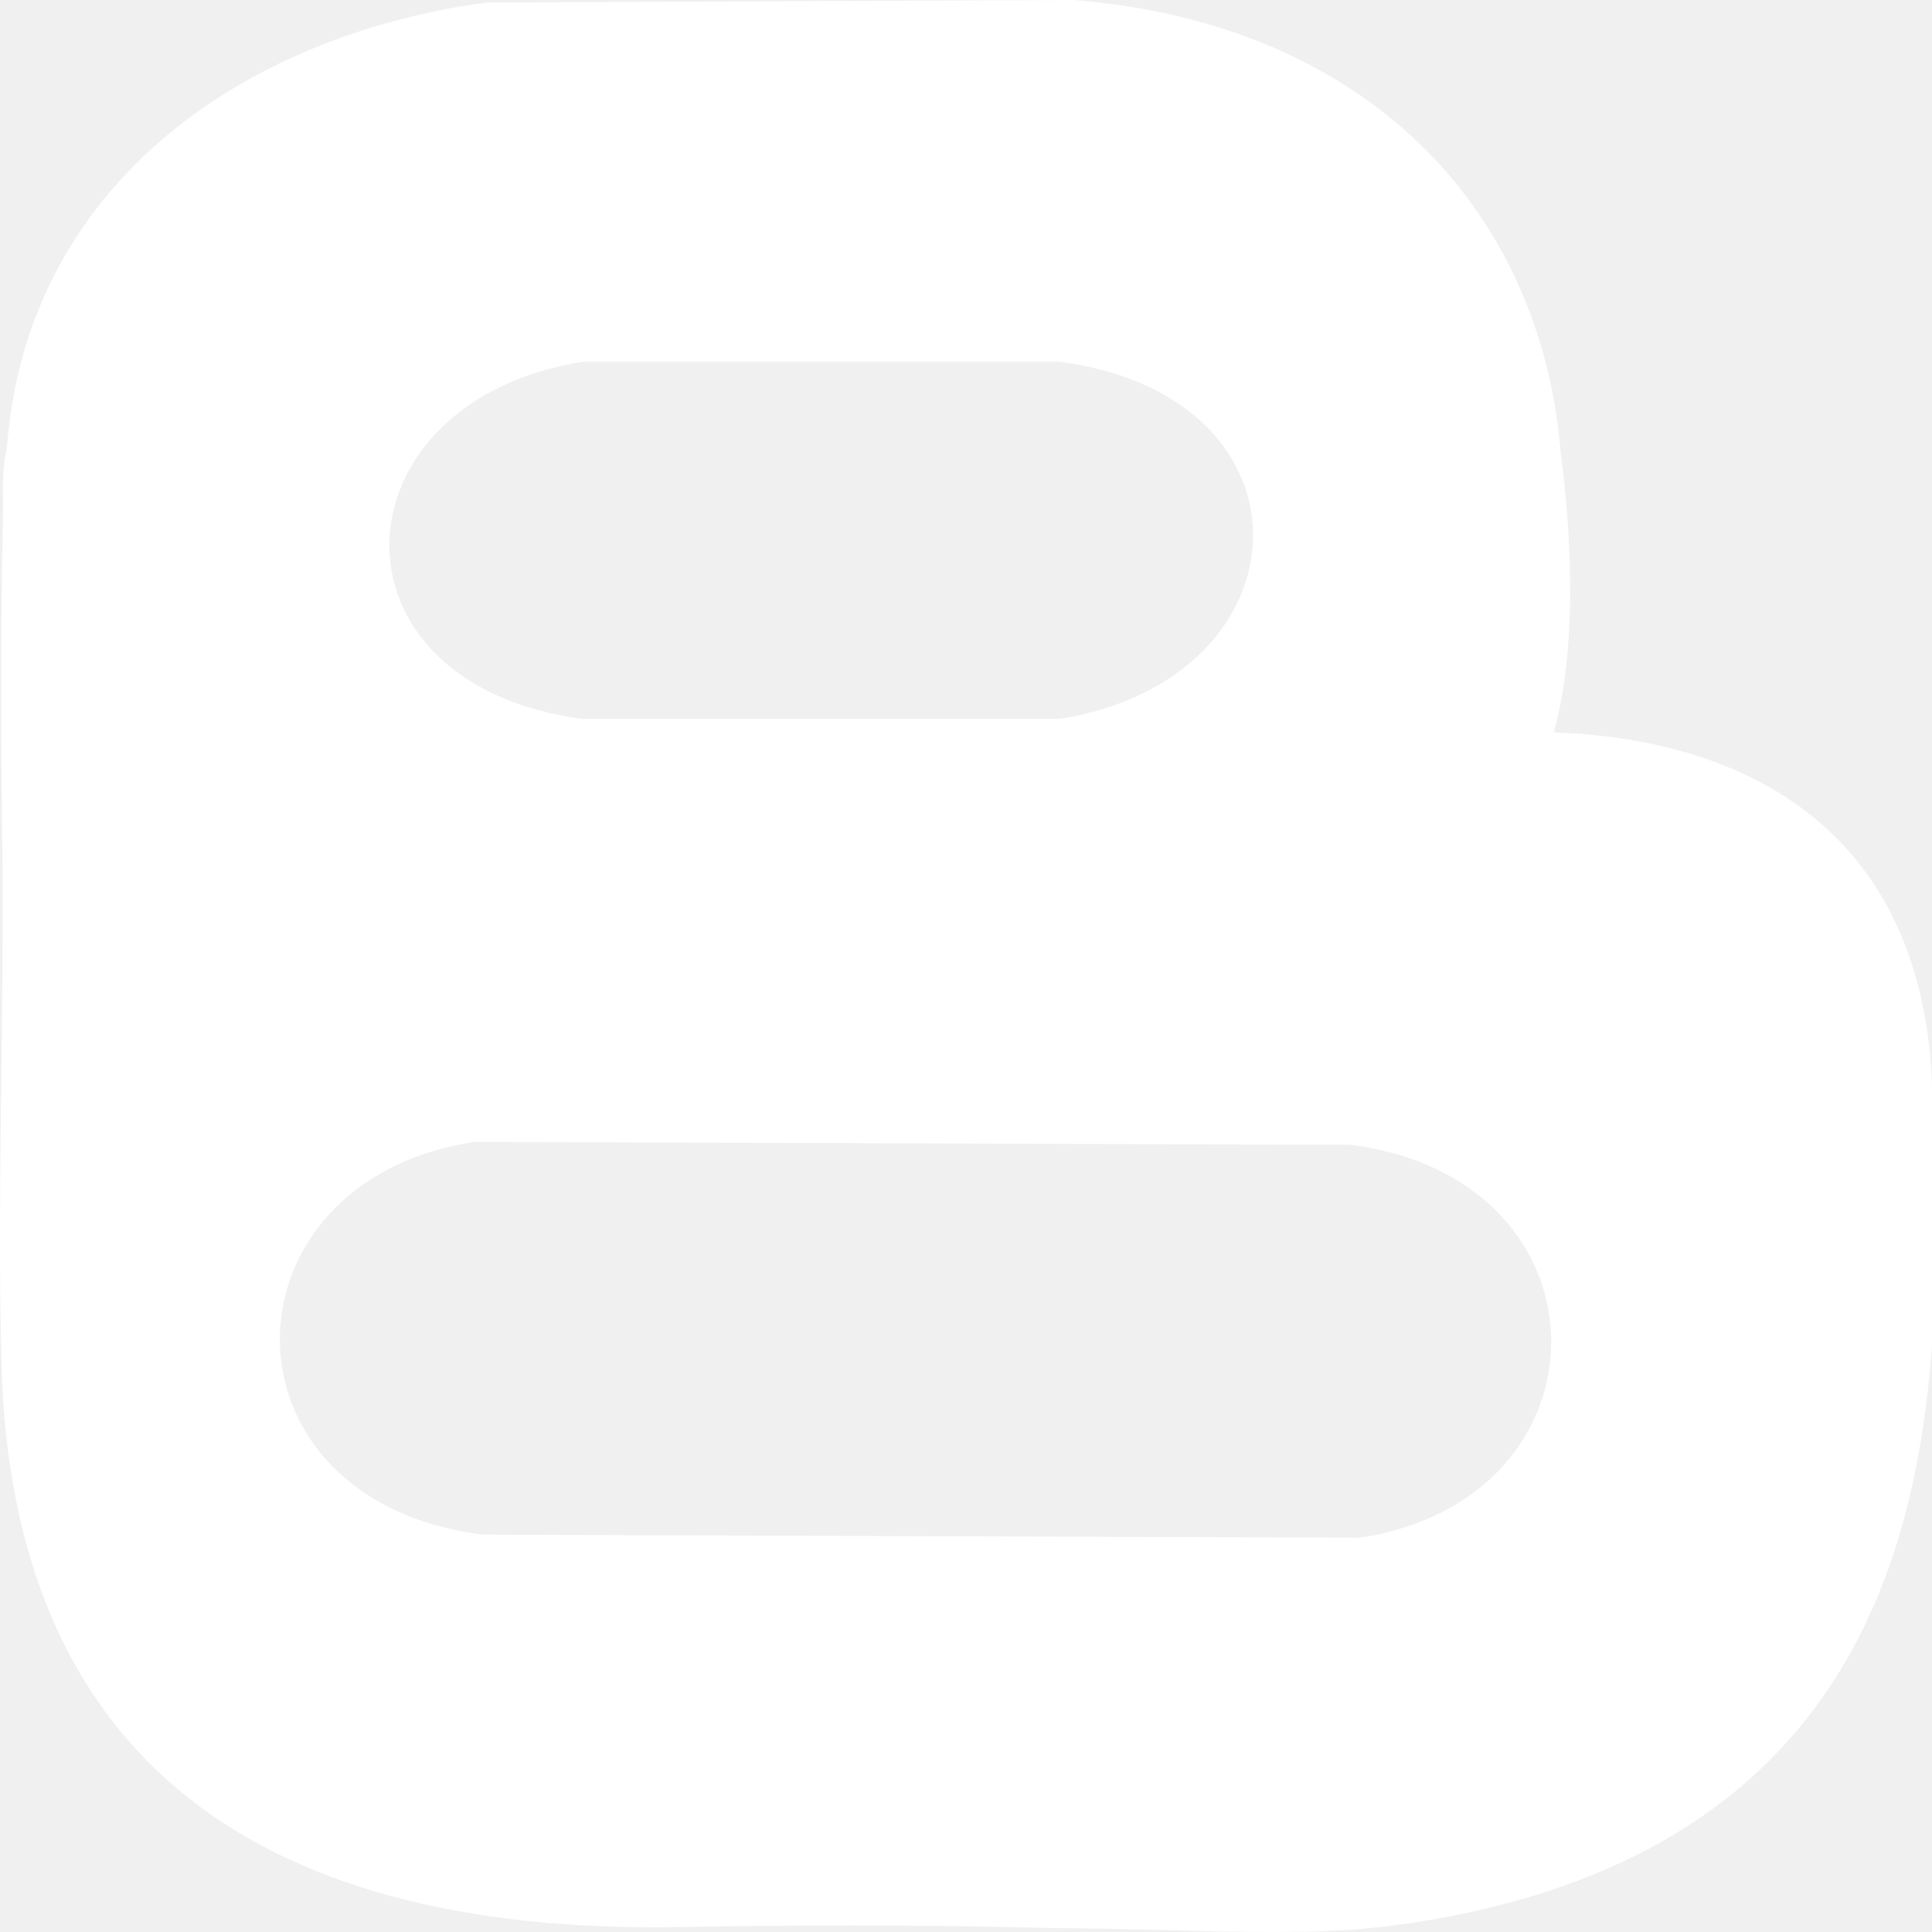
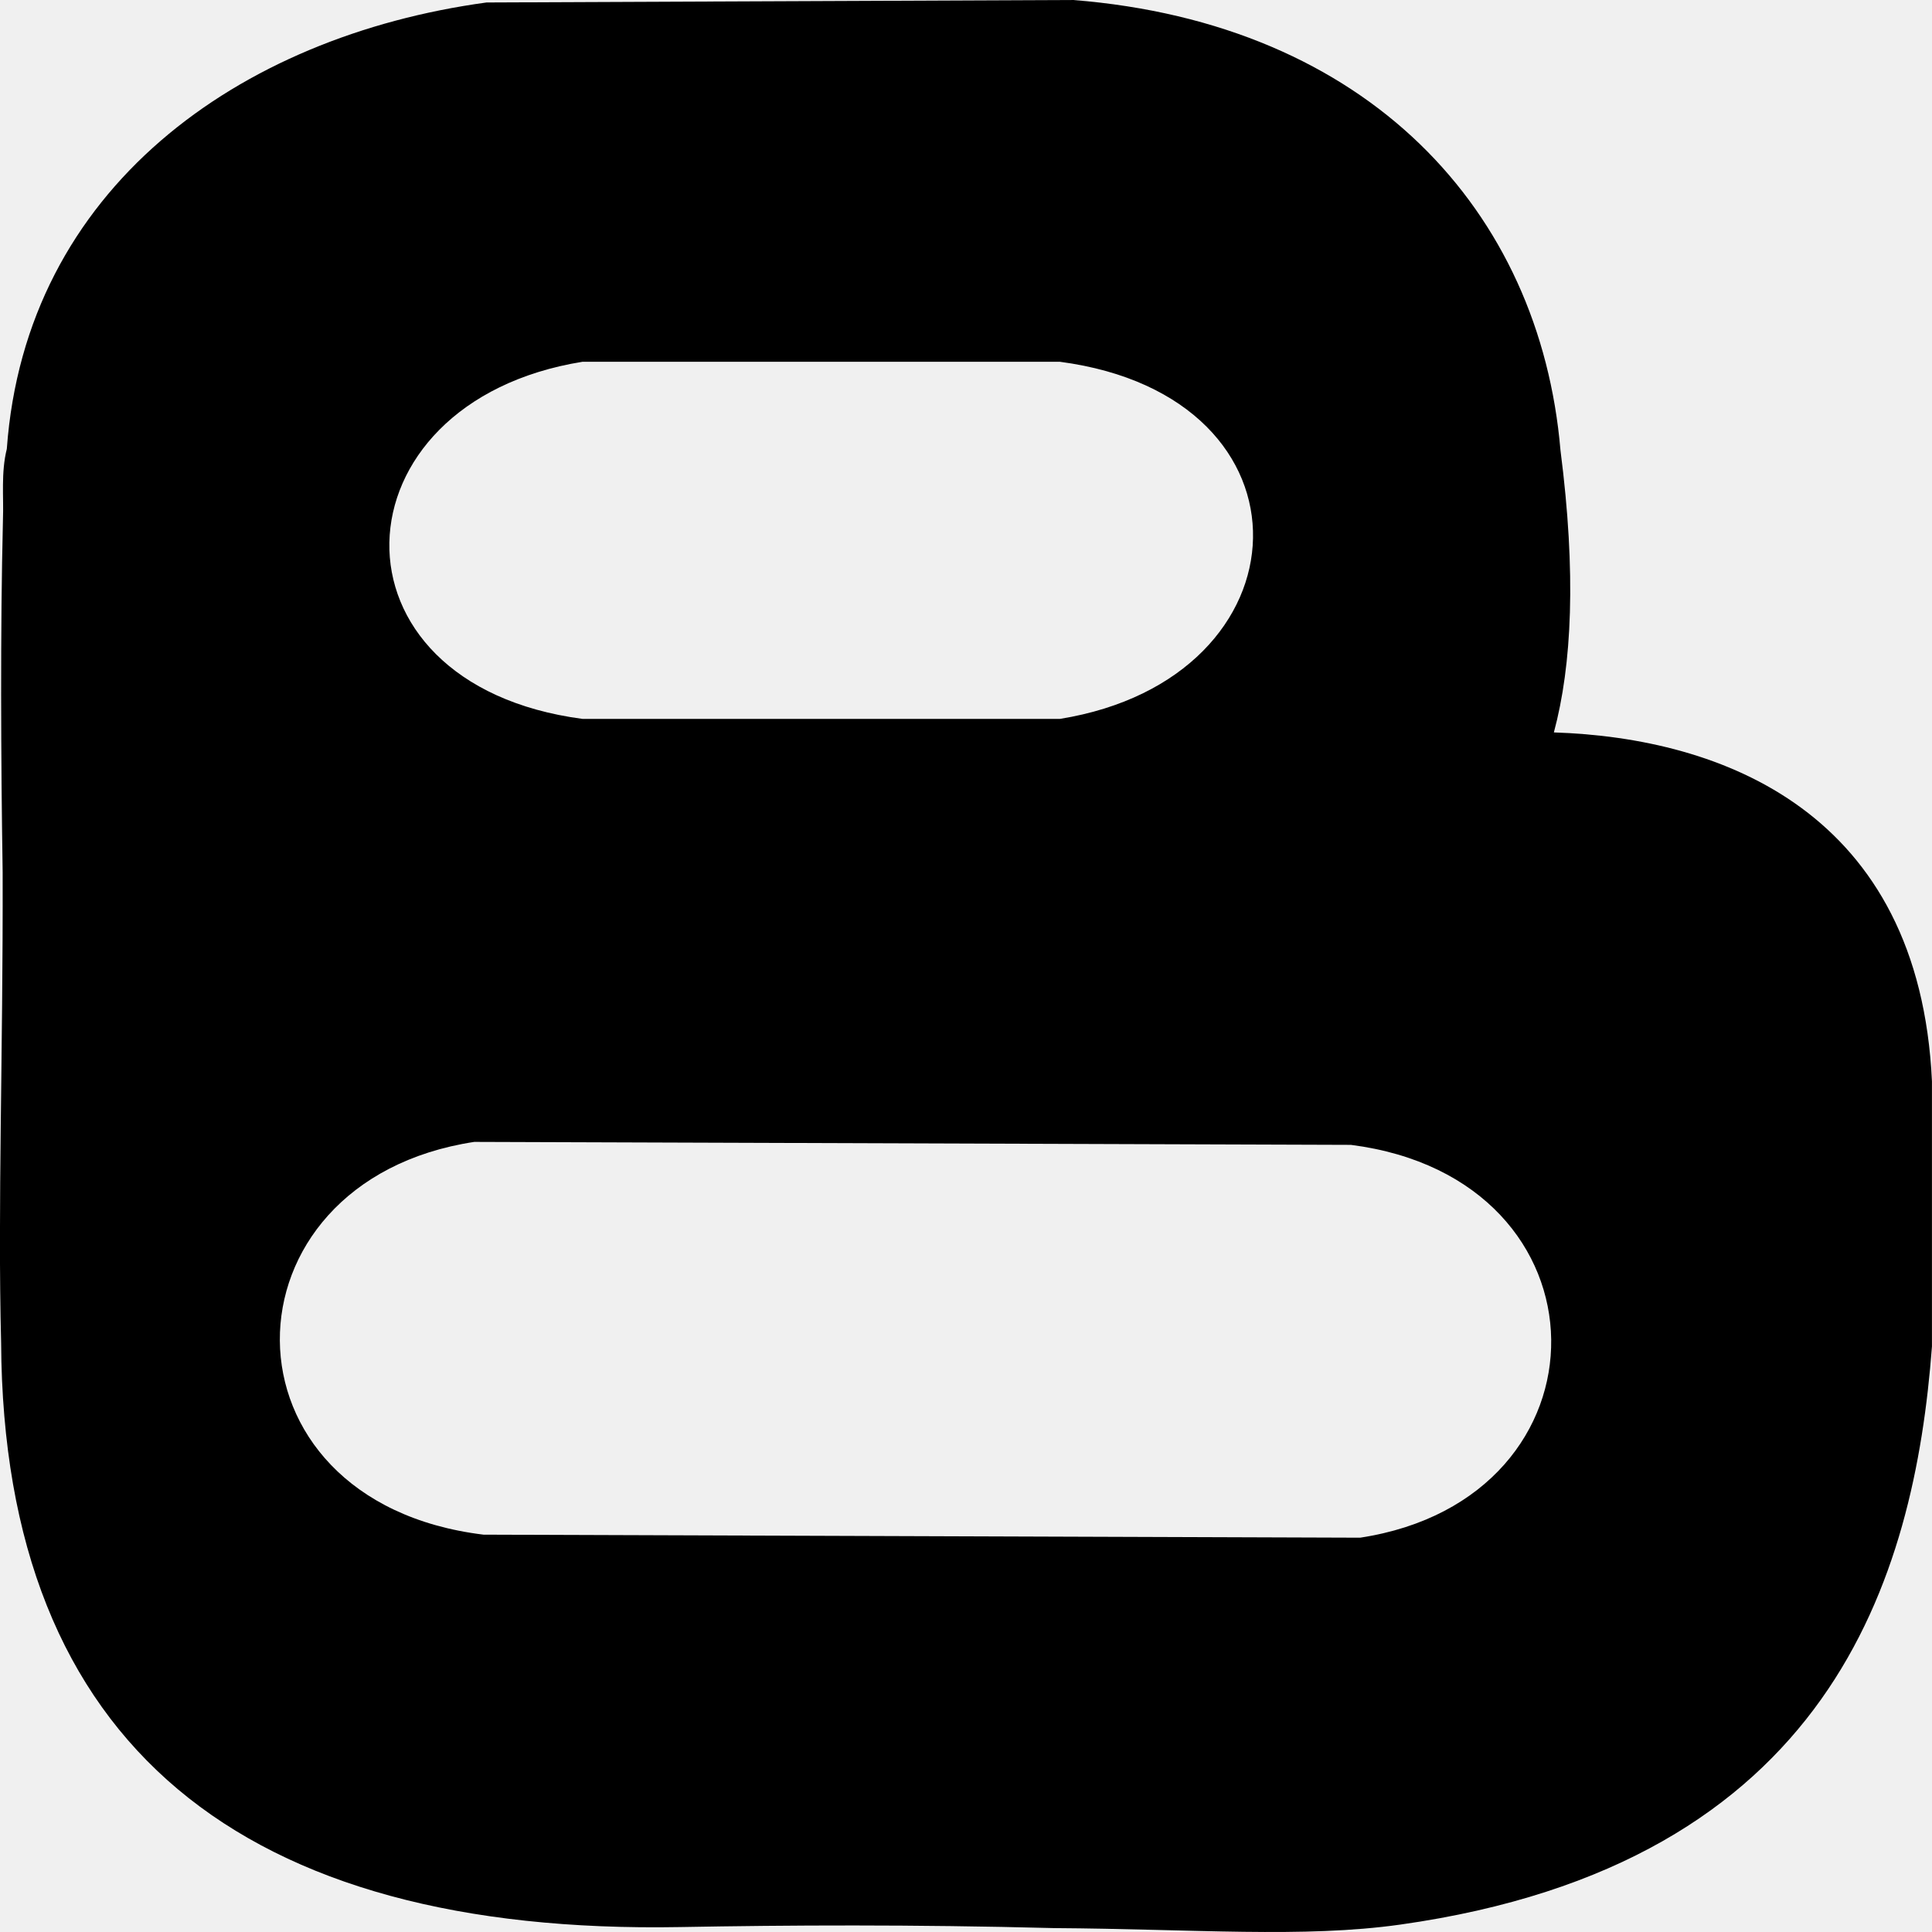
<svg xmlns="http://www.w3.org/2000/svg" width="348" height="348" viewBox="0 0 348 348" fill="none">
-   <path d="M193.295 -0.001L87.635 0.447C42.922 6.542 4.611 34.005 1.228 80.857C0.158 85.158 0.686 89.525 0.534 93.52C0.047 113.994 0.164 136.021 0.479 157.101C0.564 190.364 -0.428 217.166 0.204 241.896C0.609 314.564 43.902 348.524 122.518 347.11C141.995 346.76 164.265 346.634 189.806 347.295C215.207 347.465 234.789 349.123 252.239 346.663C329.739 335.735 344.845 284.228 347.992 242.528V194.775C345.731 146.266 310.237 132.911 279.89 131.926C283.152 119.8 283.936 103.314 281.079 81.108C277.401 37.959 246.497 4.221 193.295 -0.001V-0.001ZM104.939 65.161H190.895C238.42 71.433 236.182 122.21 190.895 129.494H104.939C57.414 123.222 59.653 72.445 104.939 65.161ZM85.423 205.683L243.334 206.218C291.087 212.32 291.222 269.926 244.997 276.975L87.085 276.429C38.114 270.463 38.802 212.792 85.423 205.683Z" fill="white" />
+   <path d="M193.295 -0.001L87.635 0.447C42.922 6.542 4.611 34.005 1.228 80.857C0.158 85.158 0.686 89.525 0.534 93.52C0.047 113.994 0.164 136.021 0.479 157.101C0.564 190.364 -0.428 217.166 0.204 241.896C0.609 314.564 43.902 348.524 122.518 347.11C141.995 346.76 164.265 346.634 189.806 347.295C215.207 347.465 234.789 349.123 252.239 346.663C329.739 335.735 344.845 284.228 347.992 242.528V194.775C345.731 146.266 310.237 132.911 279.89 131.926C283.152 119.8 283.936 103.314 281.079 81.108C277.401 37.959 246.497 4.221 193.295 -0.001ZM104.939 65.161H190.895C238.42 71.433 236.182 122.21 190.895 129.494H104.939C57.414 123.222 59.653 72.445 104.939 65.161ZM85.423 205.683L243.334 206.218C291.087 212.32 291.222 269.926 244.997 276.975L87.085 276.429C38.114 270.463 38.802 212.792 85.423 205.683Z" fill="black" />
</svg>
